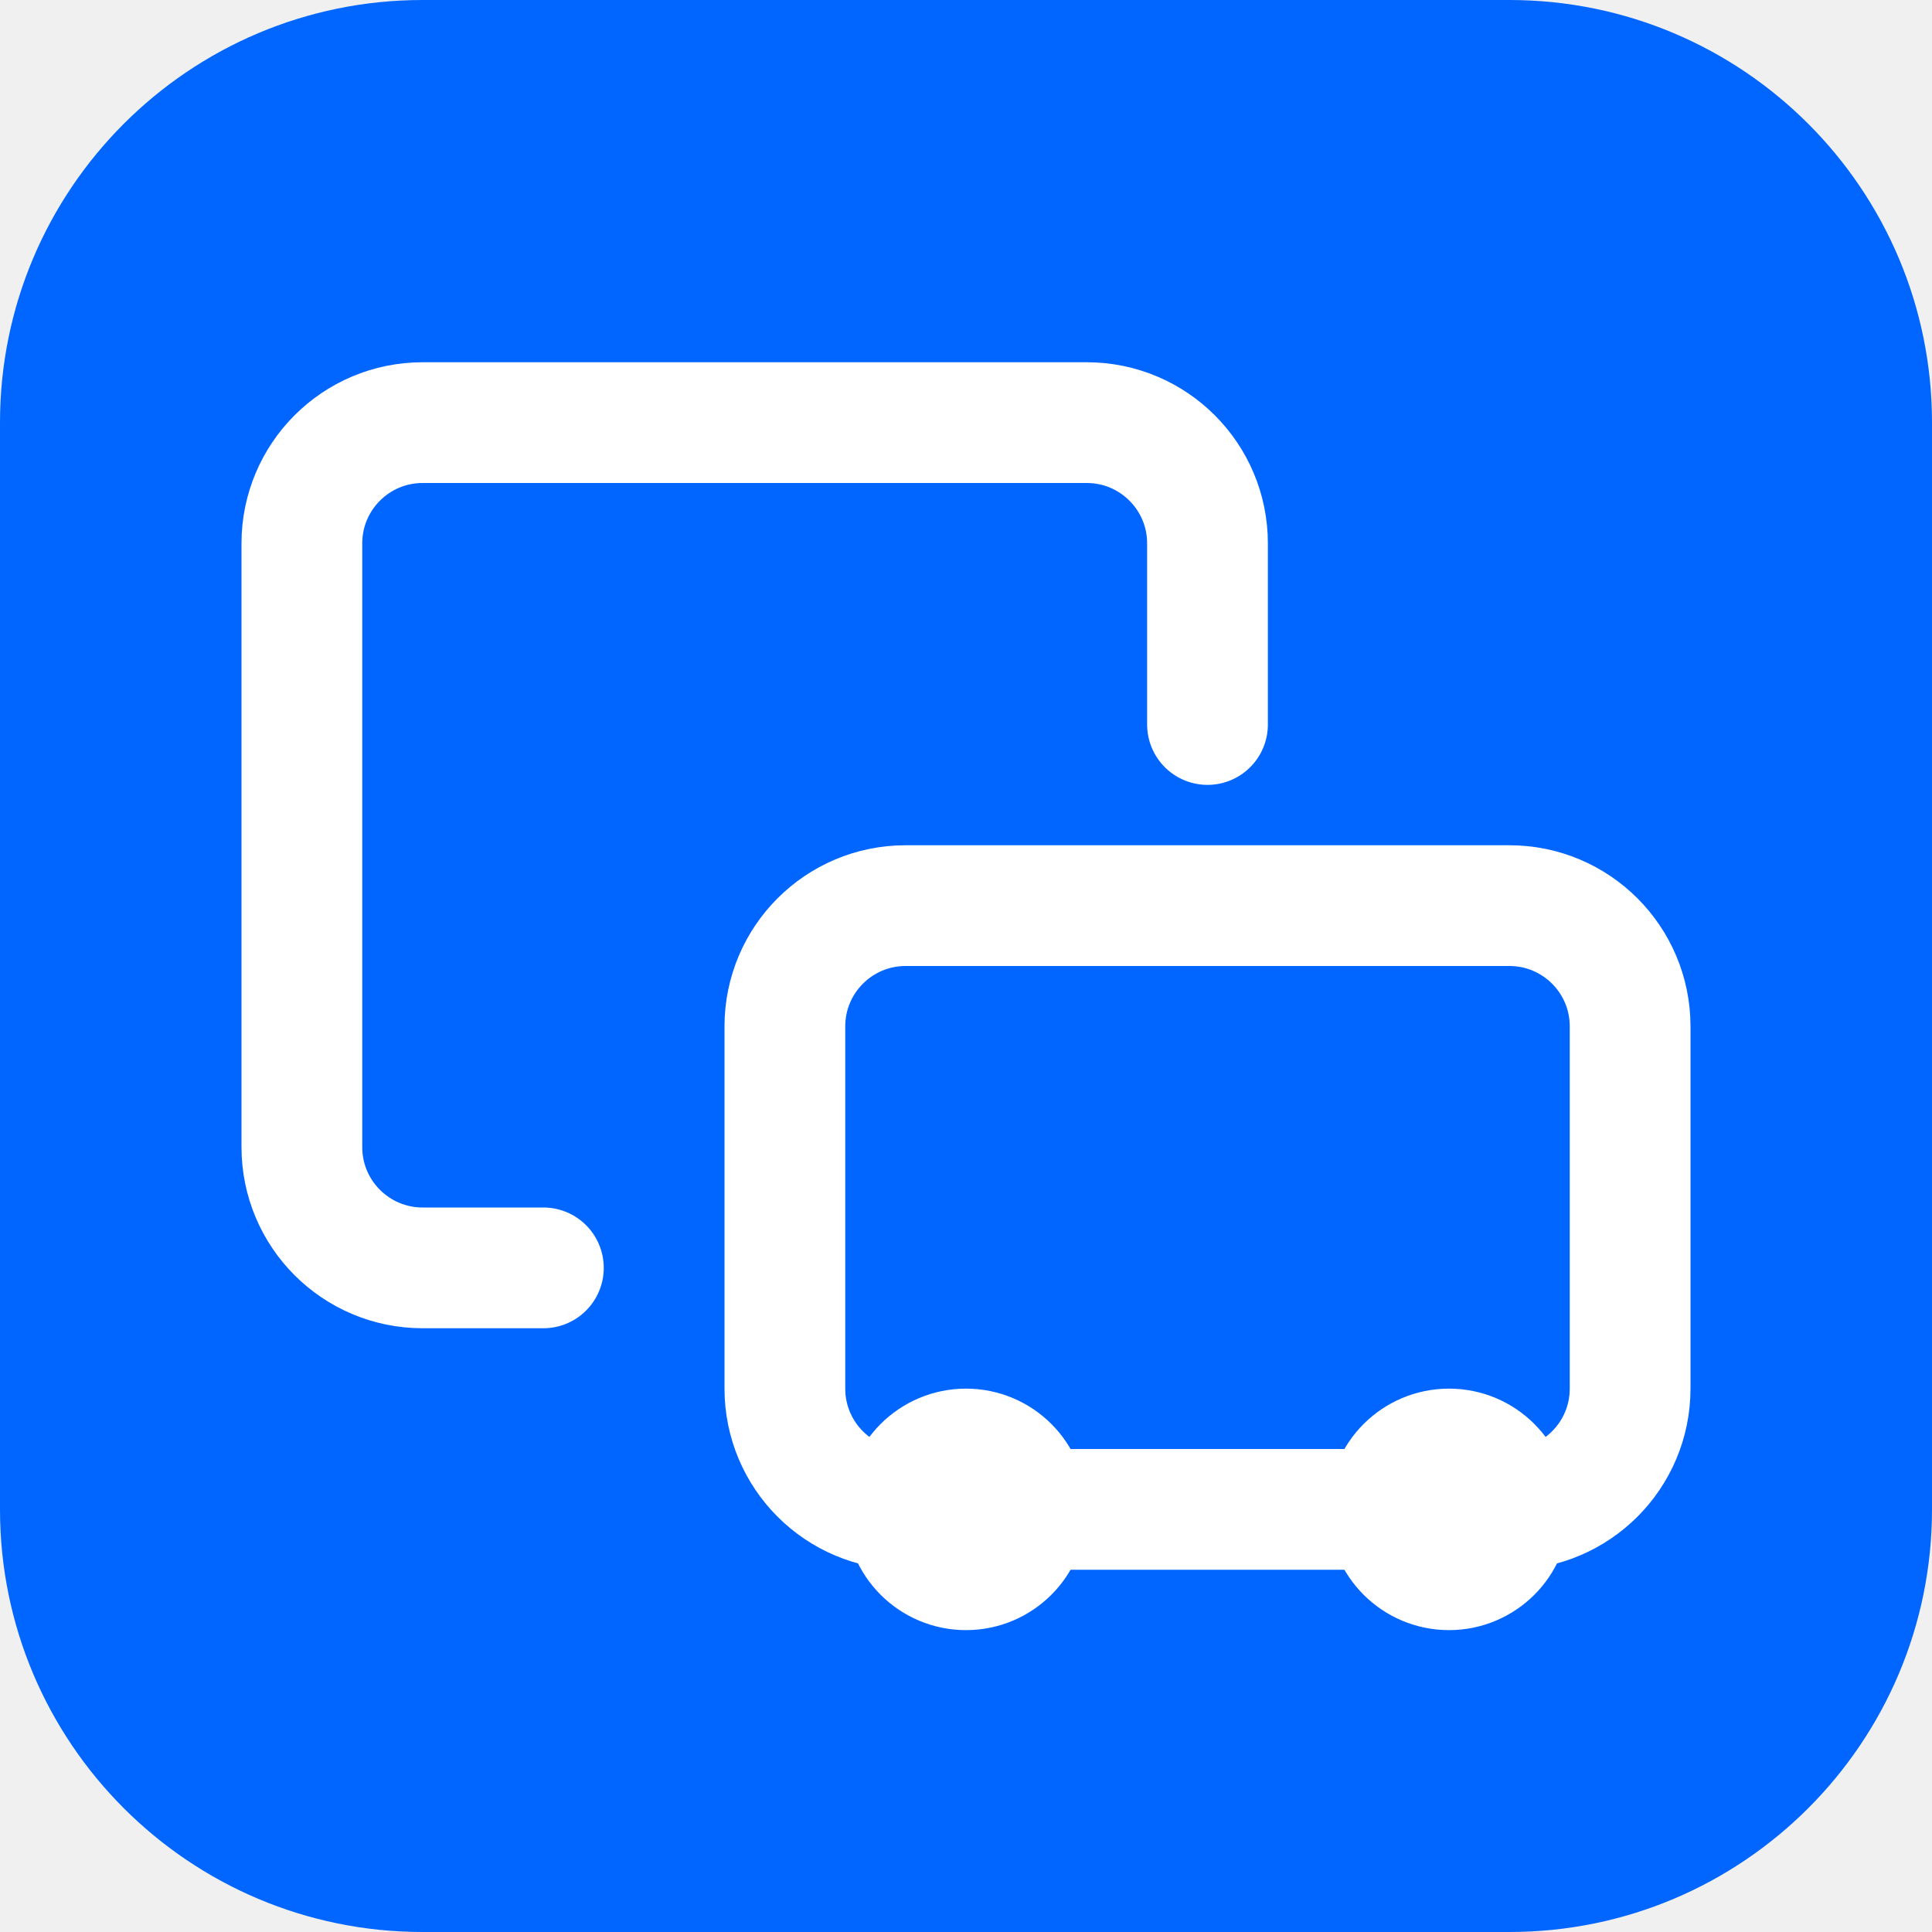
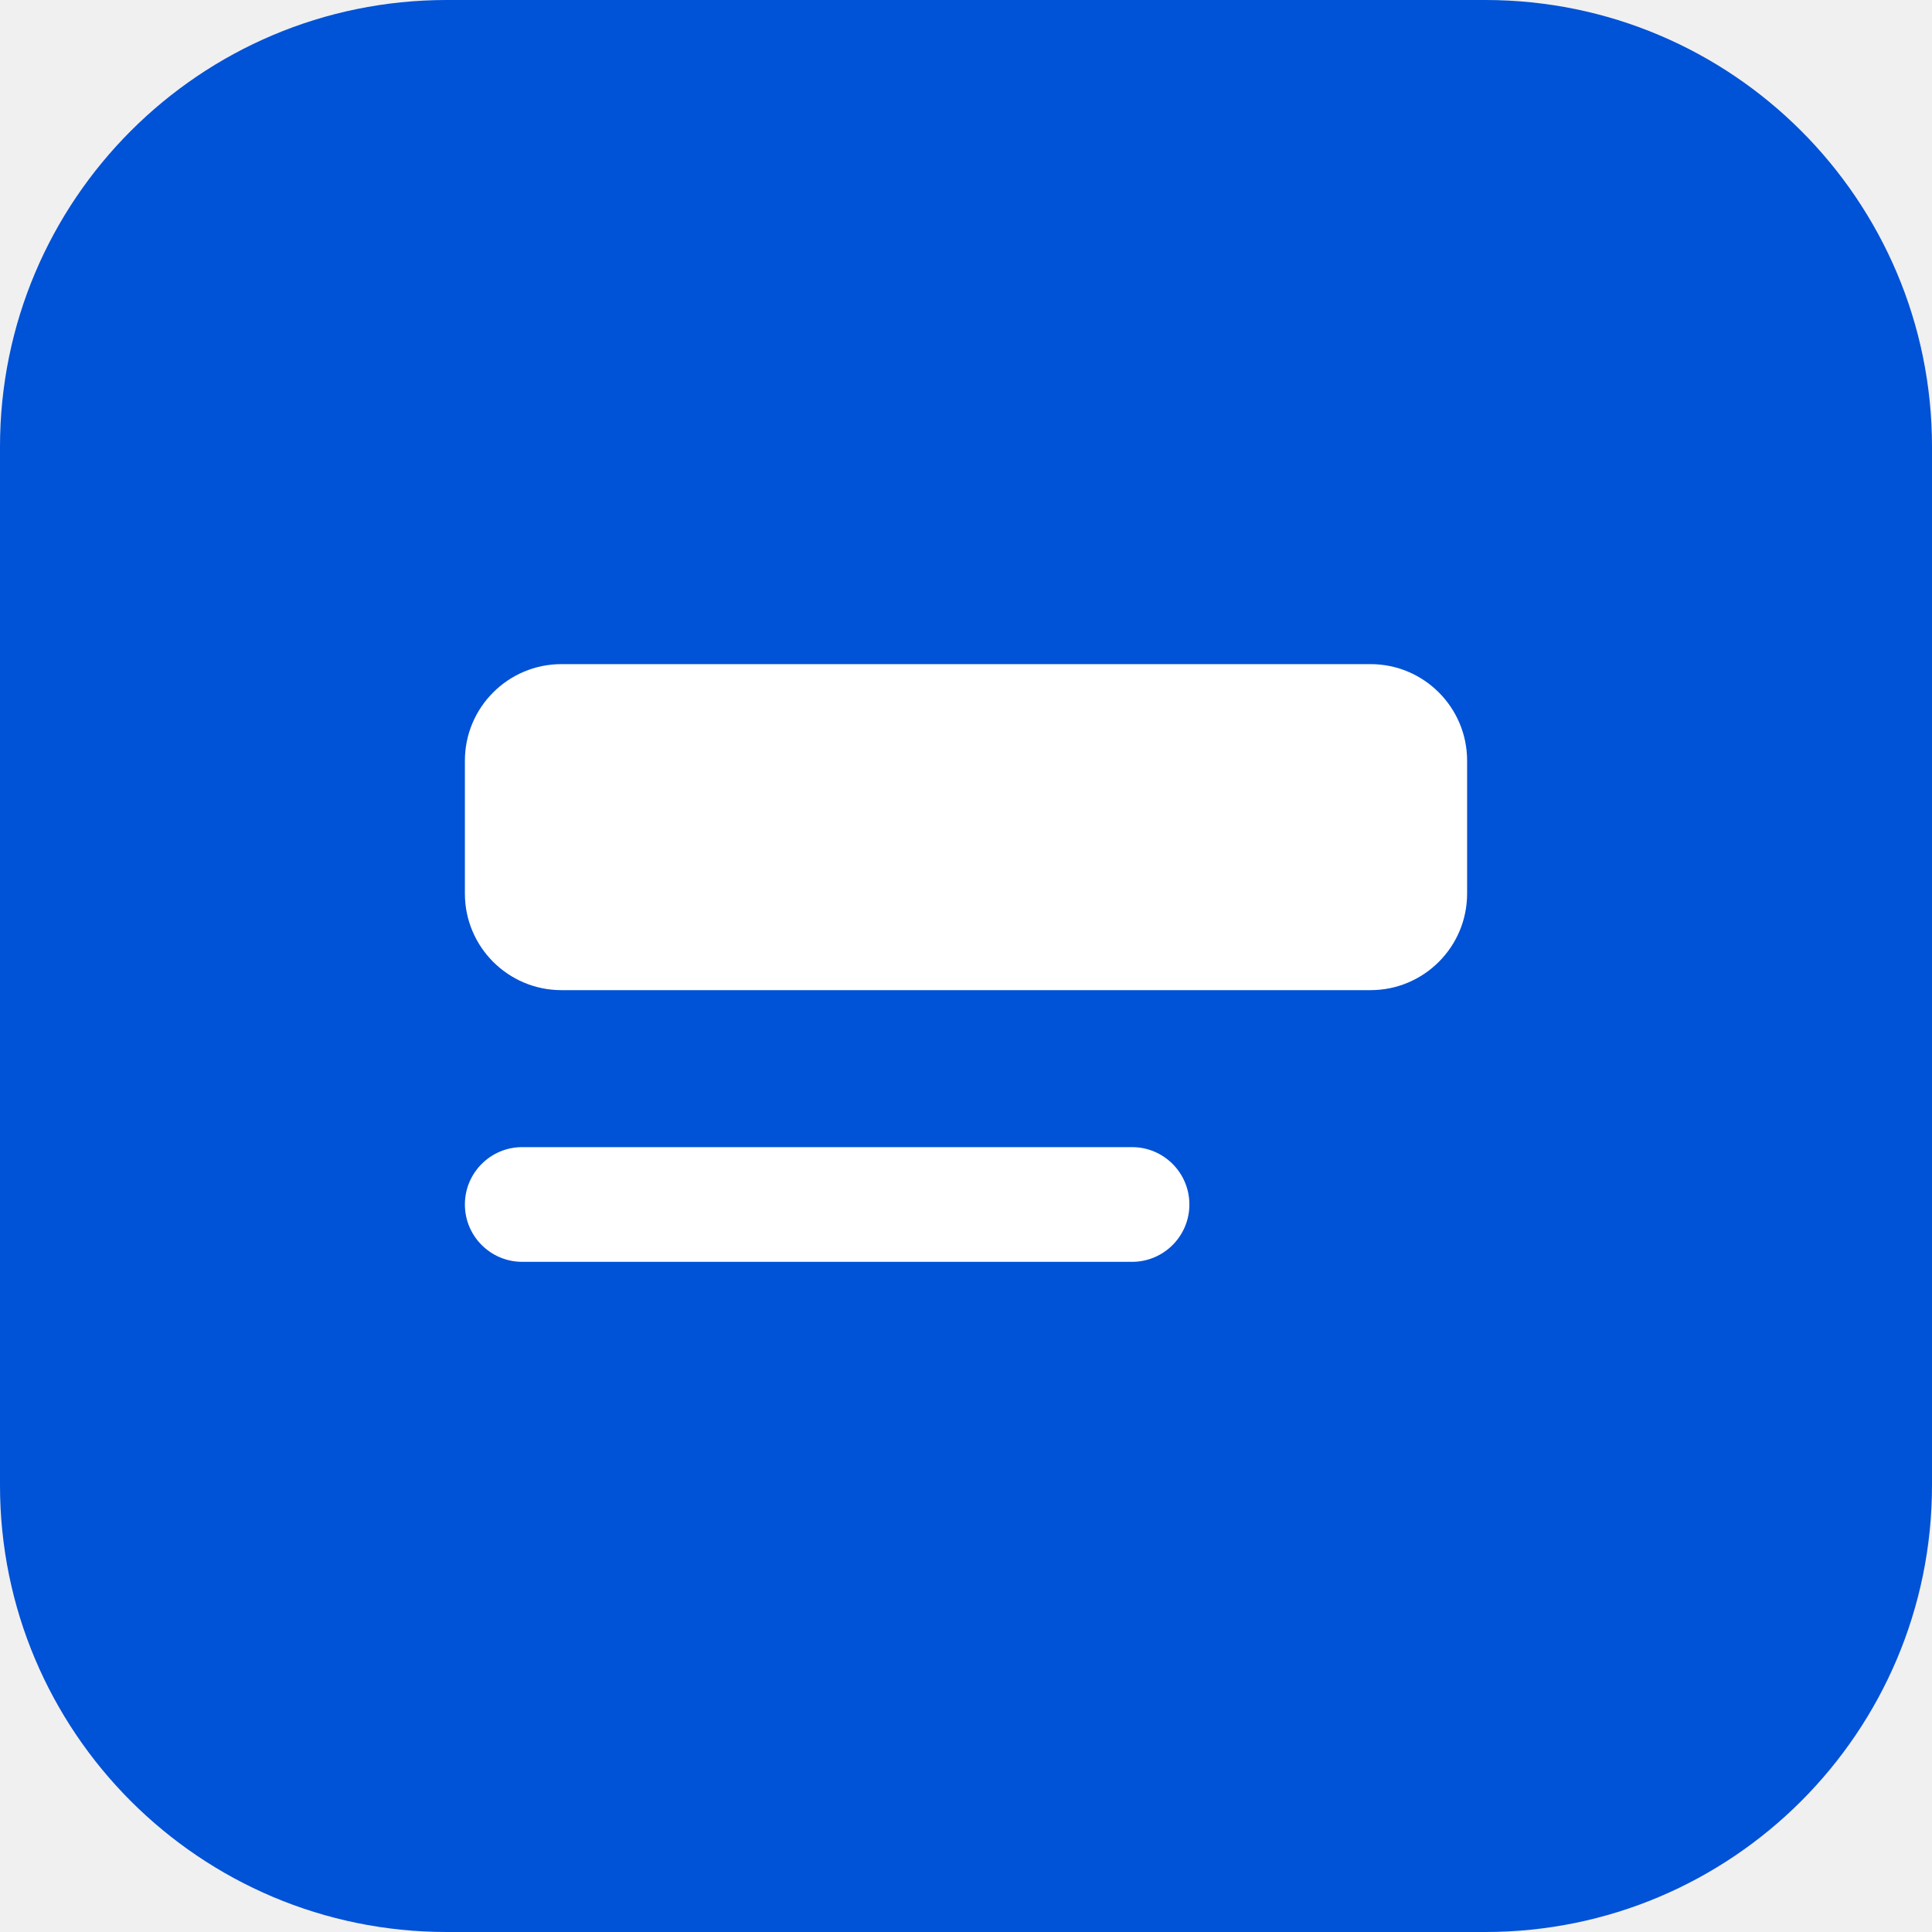
<svg xmlns="http://www.w3.org/2000/svg" viewBox="0 0 32 32">
-   <rect width="32" height="32" rx="7" fill="#0066FF" />
-   <svg x="4" y="4" width="24" height="24" viewBox="0 0 24 24" fill="none" stroke="white" stroke-width="2" stroke-linecap="round" stroke-linejoin="round">
-     <path d="M5 17H3a2 2 0 0 1-2-2V5a2 2 0 0 1 2-2h11a2 2 0 0 1 2 2v3" />
-     <rect width="14" height="10" x="9" y="11" rx="2" />
-     <circle cx="12" cy="21" r="1" />
-     <circle cx="20" cy="21" r="1" />
-   </svg>
+   <rect width="32" height="32" rx="7.4" fill="#0052D6" />
+   <rect x="7.7" y="11" width="16.6" height="5.4" rx="1.6" fill="#fff" />
+   <rect x="7.7" y="19" width="12" height="1.9" rx="0.95" fill="#fff" />
</svg>
